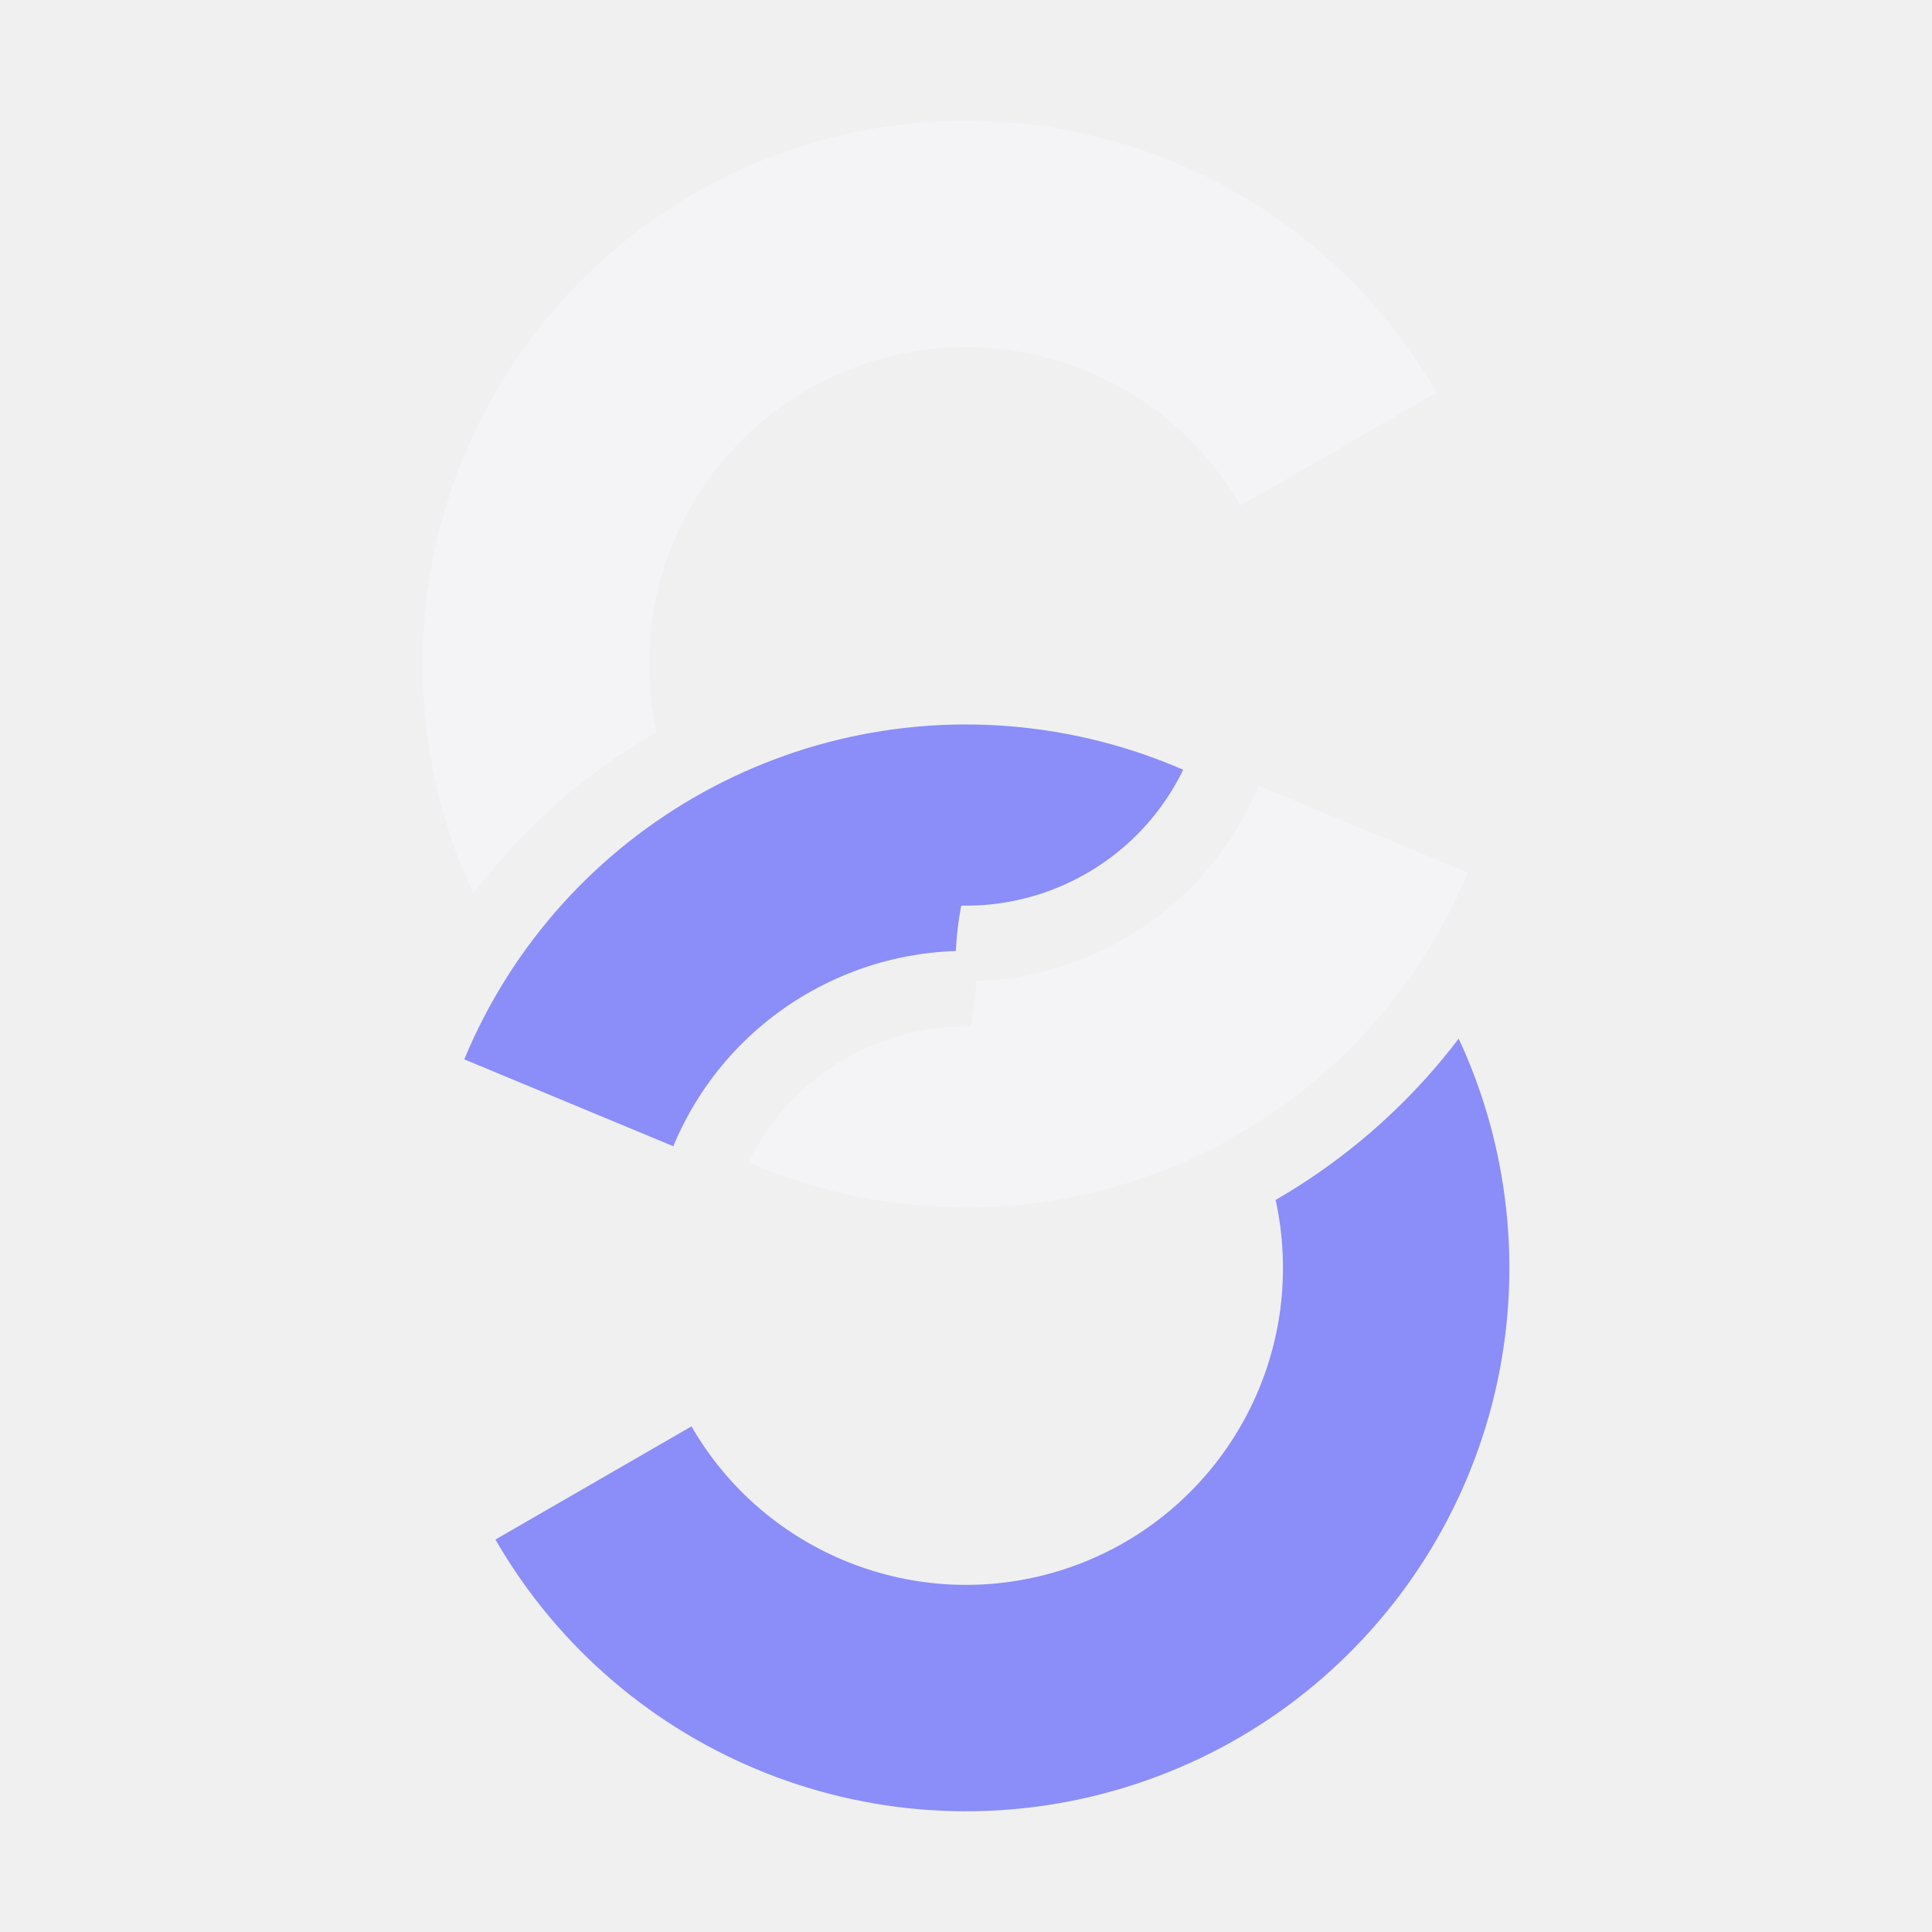
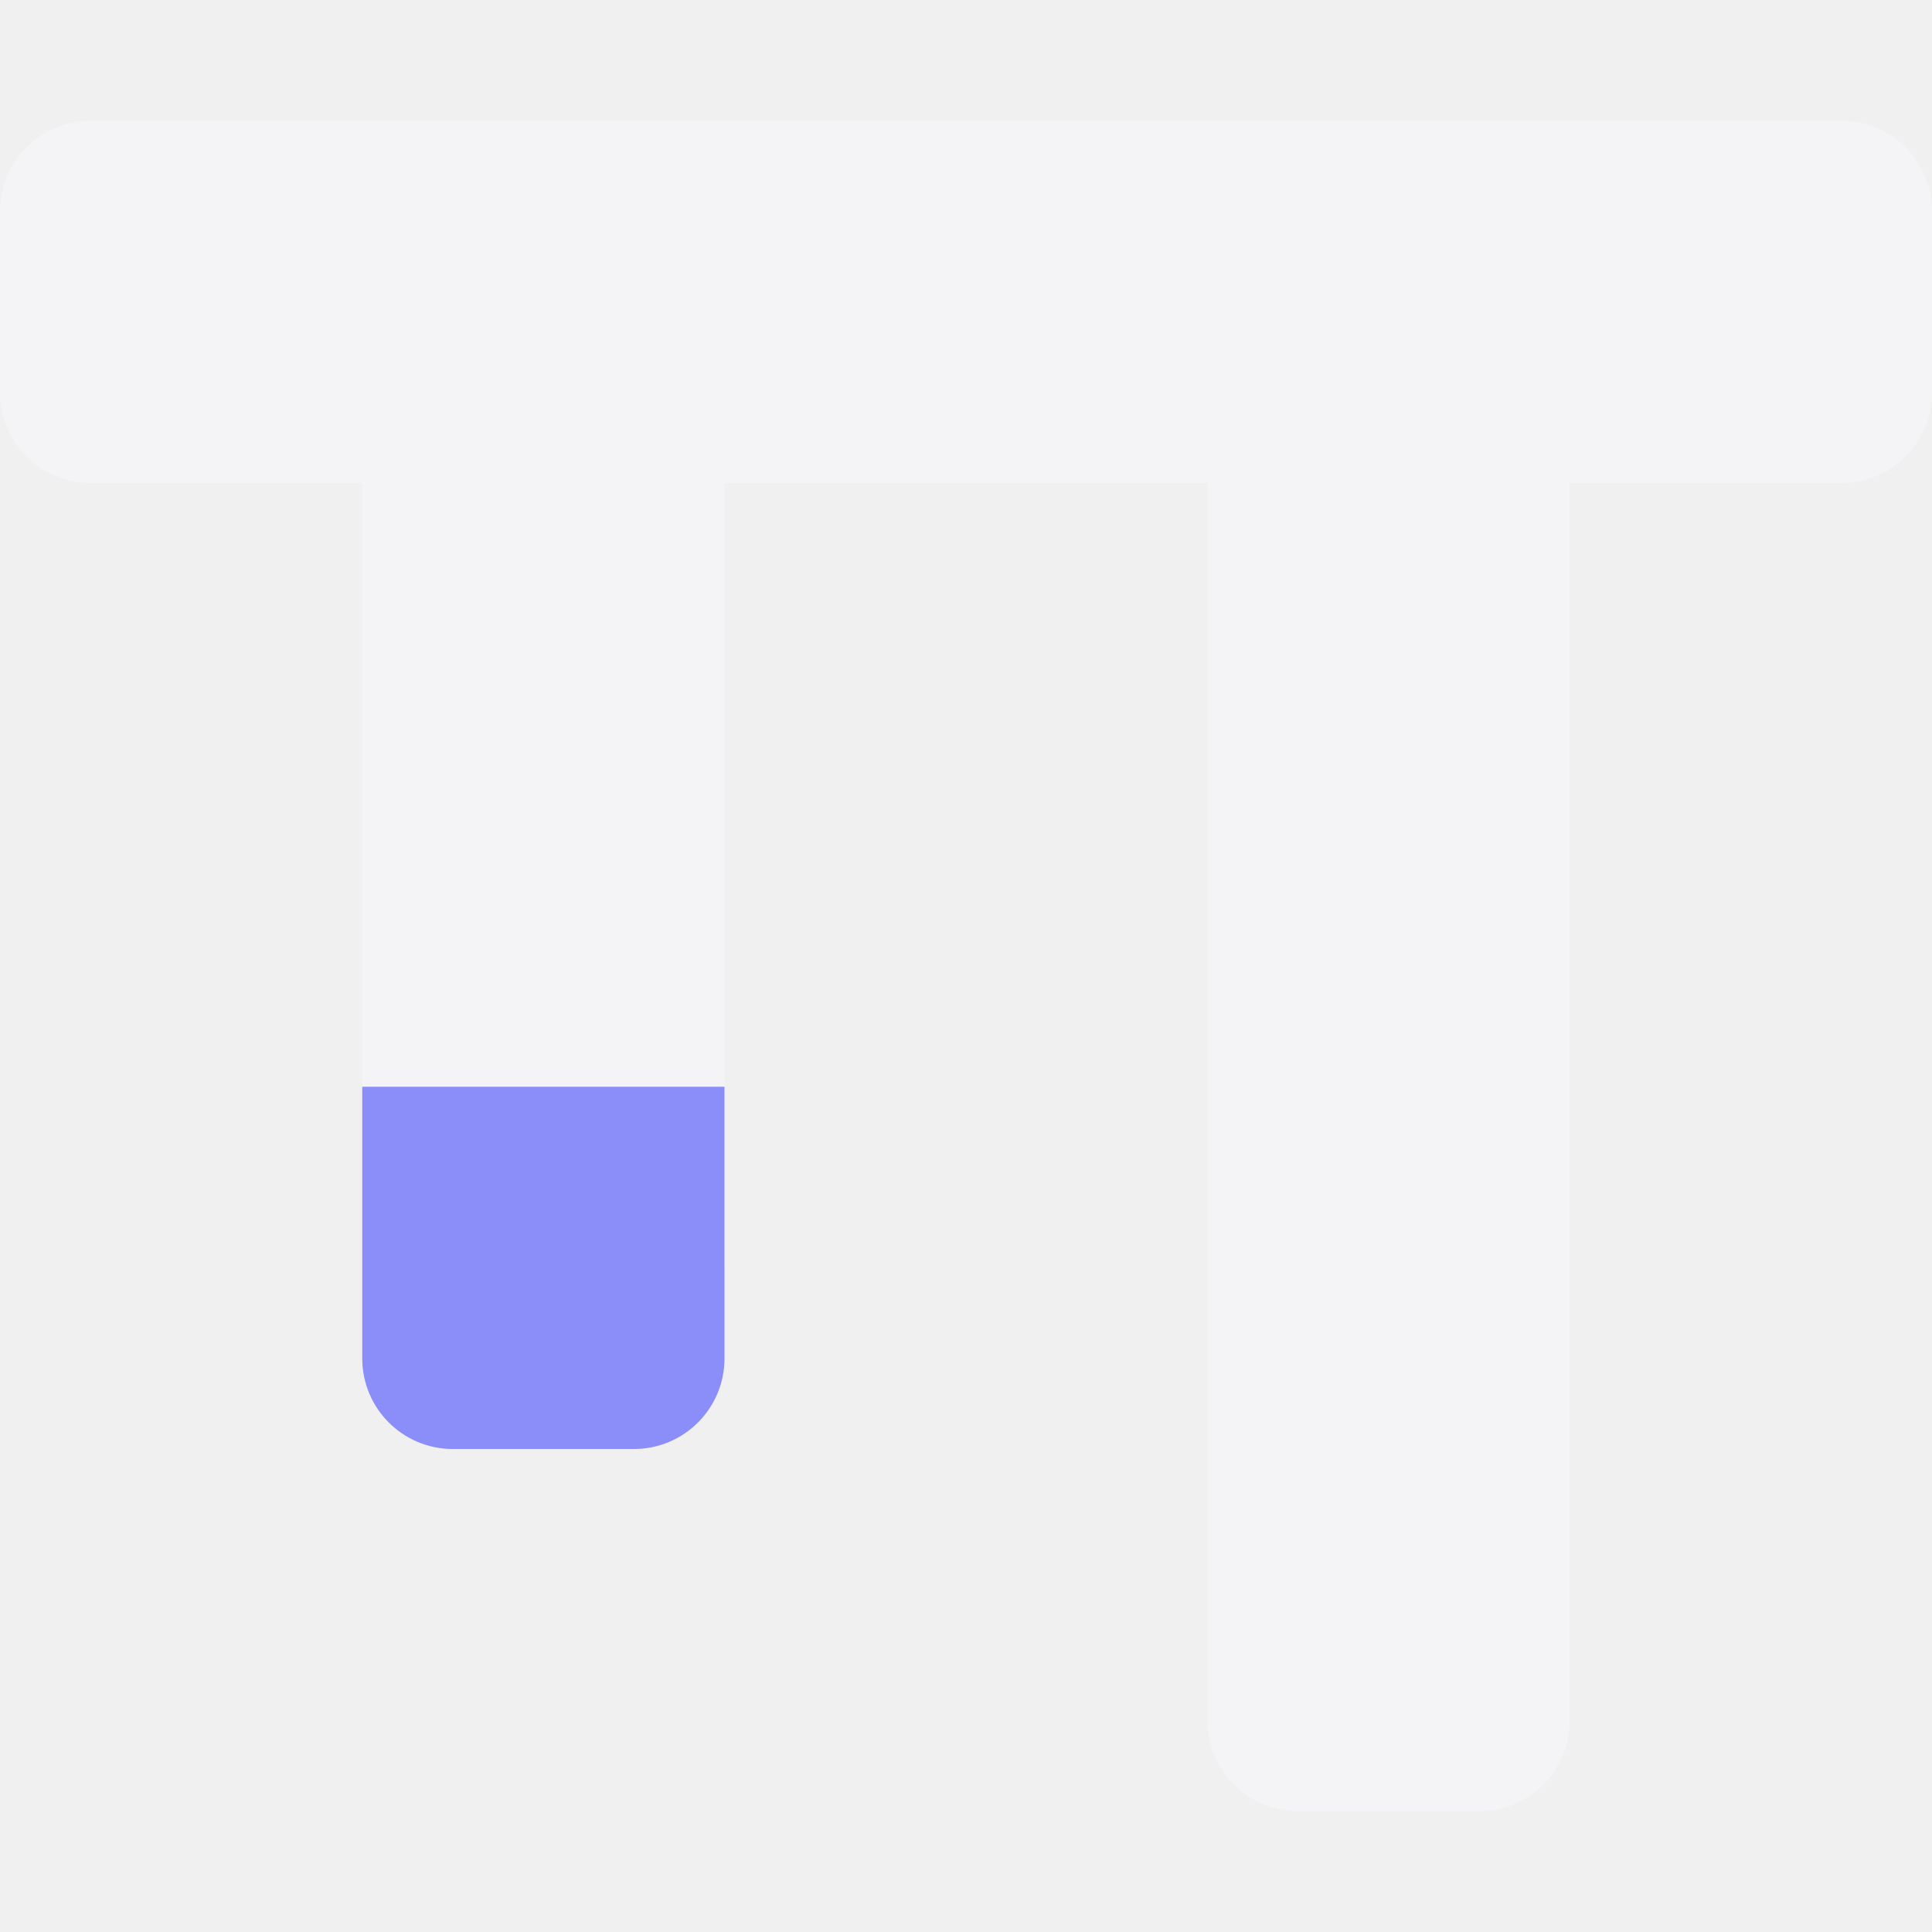
<svg xmlns="http://www.w3.org/2000/svg" viewBox="-256 -256 512 512" fill="none">
-   <defs>
-     <clipPath id="kx">
-       <circle cx="-81.22" cy="0" r="84" />
-     </clipPath>
-     <mask id="km" maskUnits="userSpaceOnUse" x="-300" y="-300" width="600" height="600">
-       <rect x="-300" y="-300" width="600" height="600" fill="#fff" />
-       <g clip-path="url(#kx)">
-         <path d="M98.73 -137A114 114 0 0 0 -33.06 -189.1A114 114 0 0 0 -113.76 -72.61A114 114 0 0 0 -18.67 32.46A114 114 0 0 0 105.27 -36.25" transform="rotate(180)" stroke="#000" stroke-width="100" />
-       </g>
-     </mask>
-   </defs>
-   <path d="M98.73 -137A114 114 0 0 0 -33.06 -189.1A114 114 0 0 0 -113.76 -72.61A114 114 0 0 0 -18.67 32.46A114 114 0 0 0 105.27 -36.25" stroke="#F4F4F6" stroke-width="60" mask="url(#km)" />
-   <g transform="rotate(180)">
-     <path d="M98.73 -137A114 114 0 0 0 -33.06 -189.1A114 114 0 0 0 -113.76 -72.61A114 114 0 0 0 -18.67 32.46A114 114 0 0 0 105.27 -36.25" stroke="#8B8DF8" stroke-width="60" mask="url(#km)" />
-   </g>
+   <path d="M-232 -224H232A24 24 0 0 1 256 -200V-152A24 24 0 0 1 232 -128H-232A24 24 0 0 1 -256 -152V-200A24 24 0 0 1 -232 -224ZM-160 -176H-64V80H-160V-176ZM64 -176H160V200A24 24 0 0 1 136 224H88A24 24 0 0 1 64 200V-176Z" fill="#F4F4F6" />
+   <path d="M-160 32H-64V104A24 24 0 0 1 -88 128H-136A24 24 0 0 1 -160 104V32Z" fill="#8B8DF8" />
</svg>
